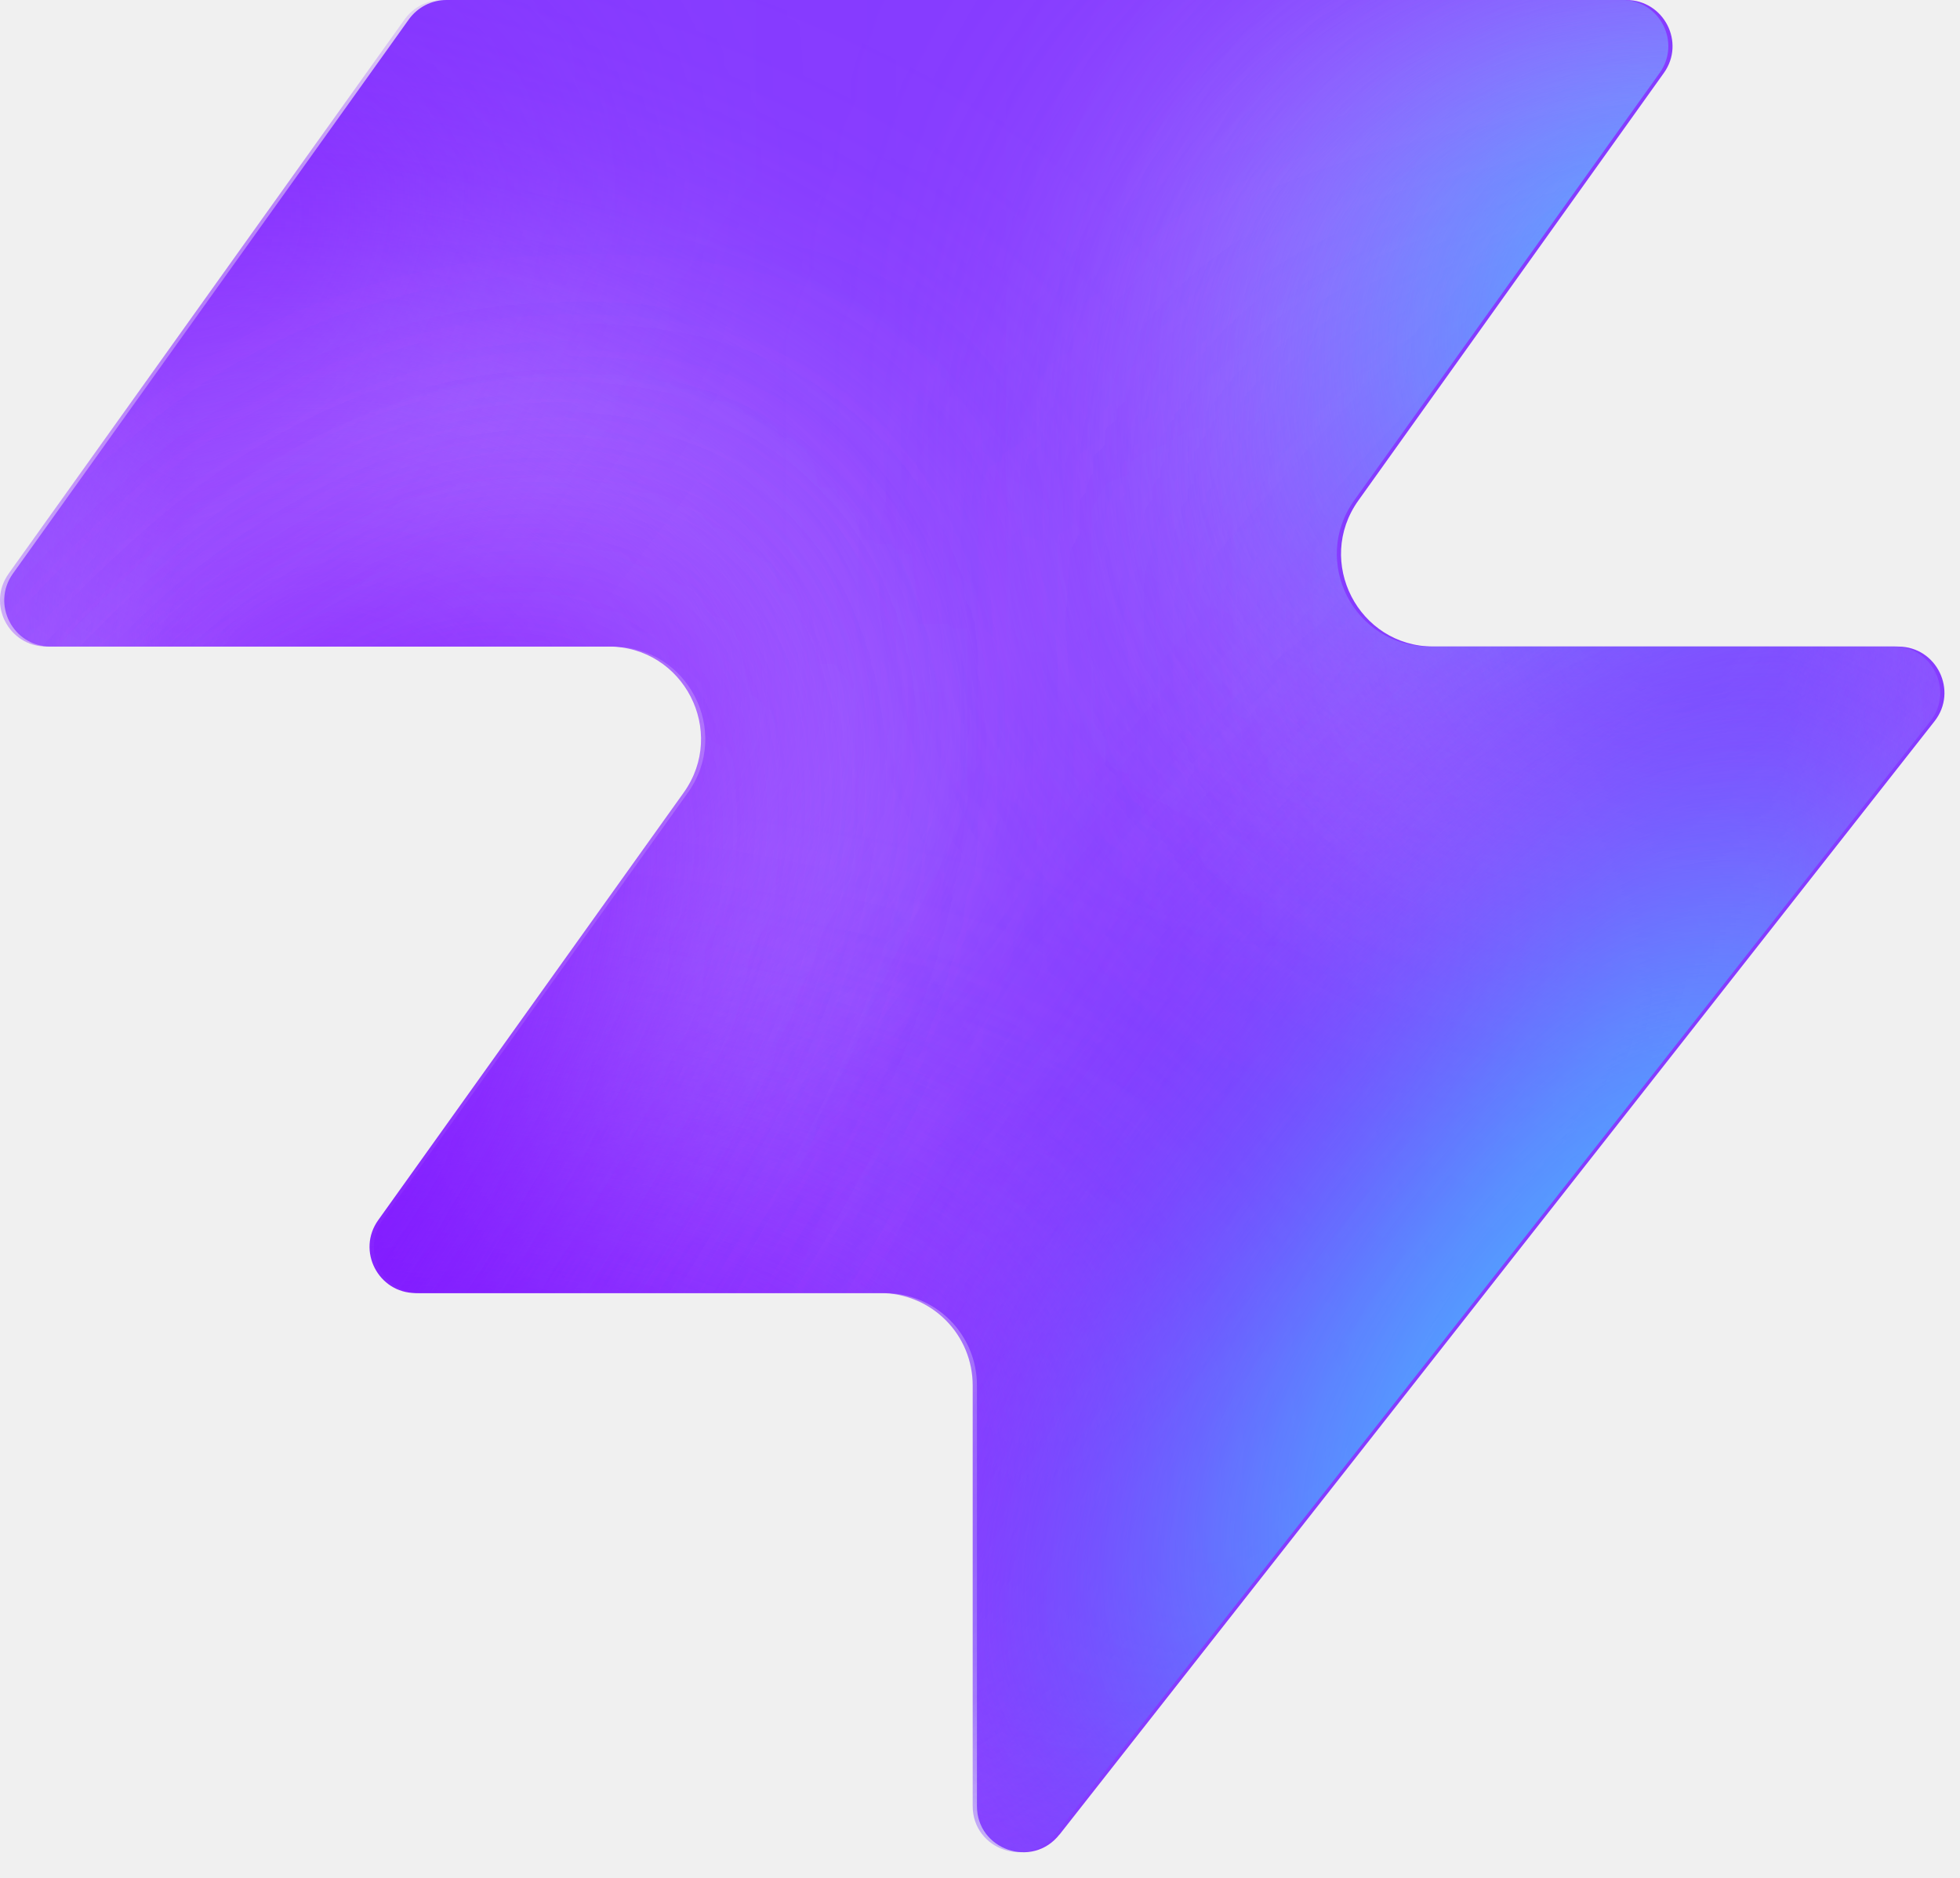
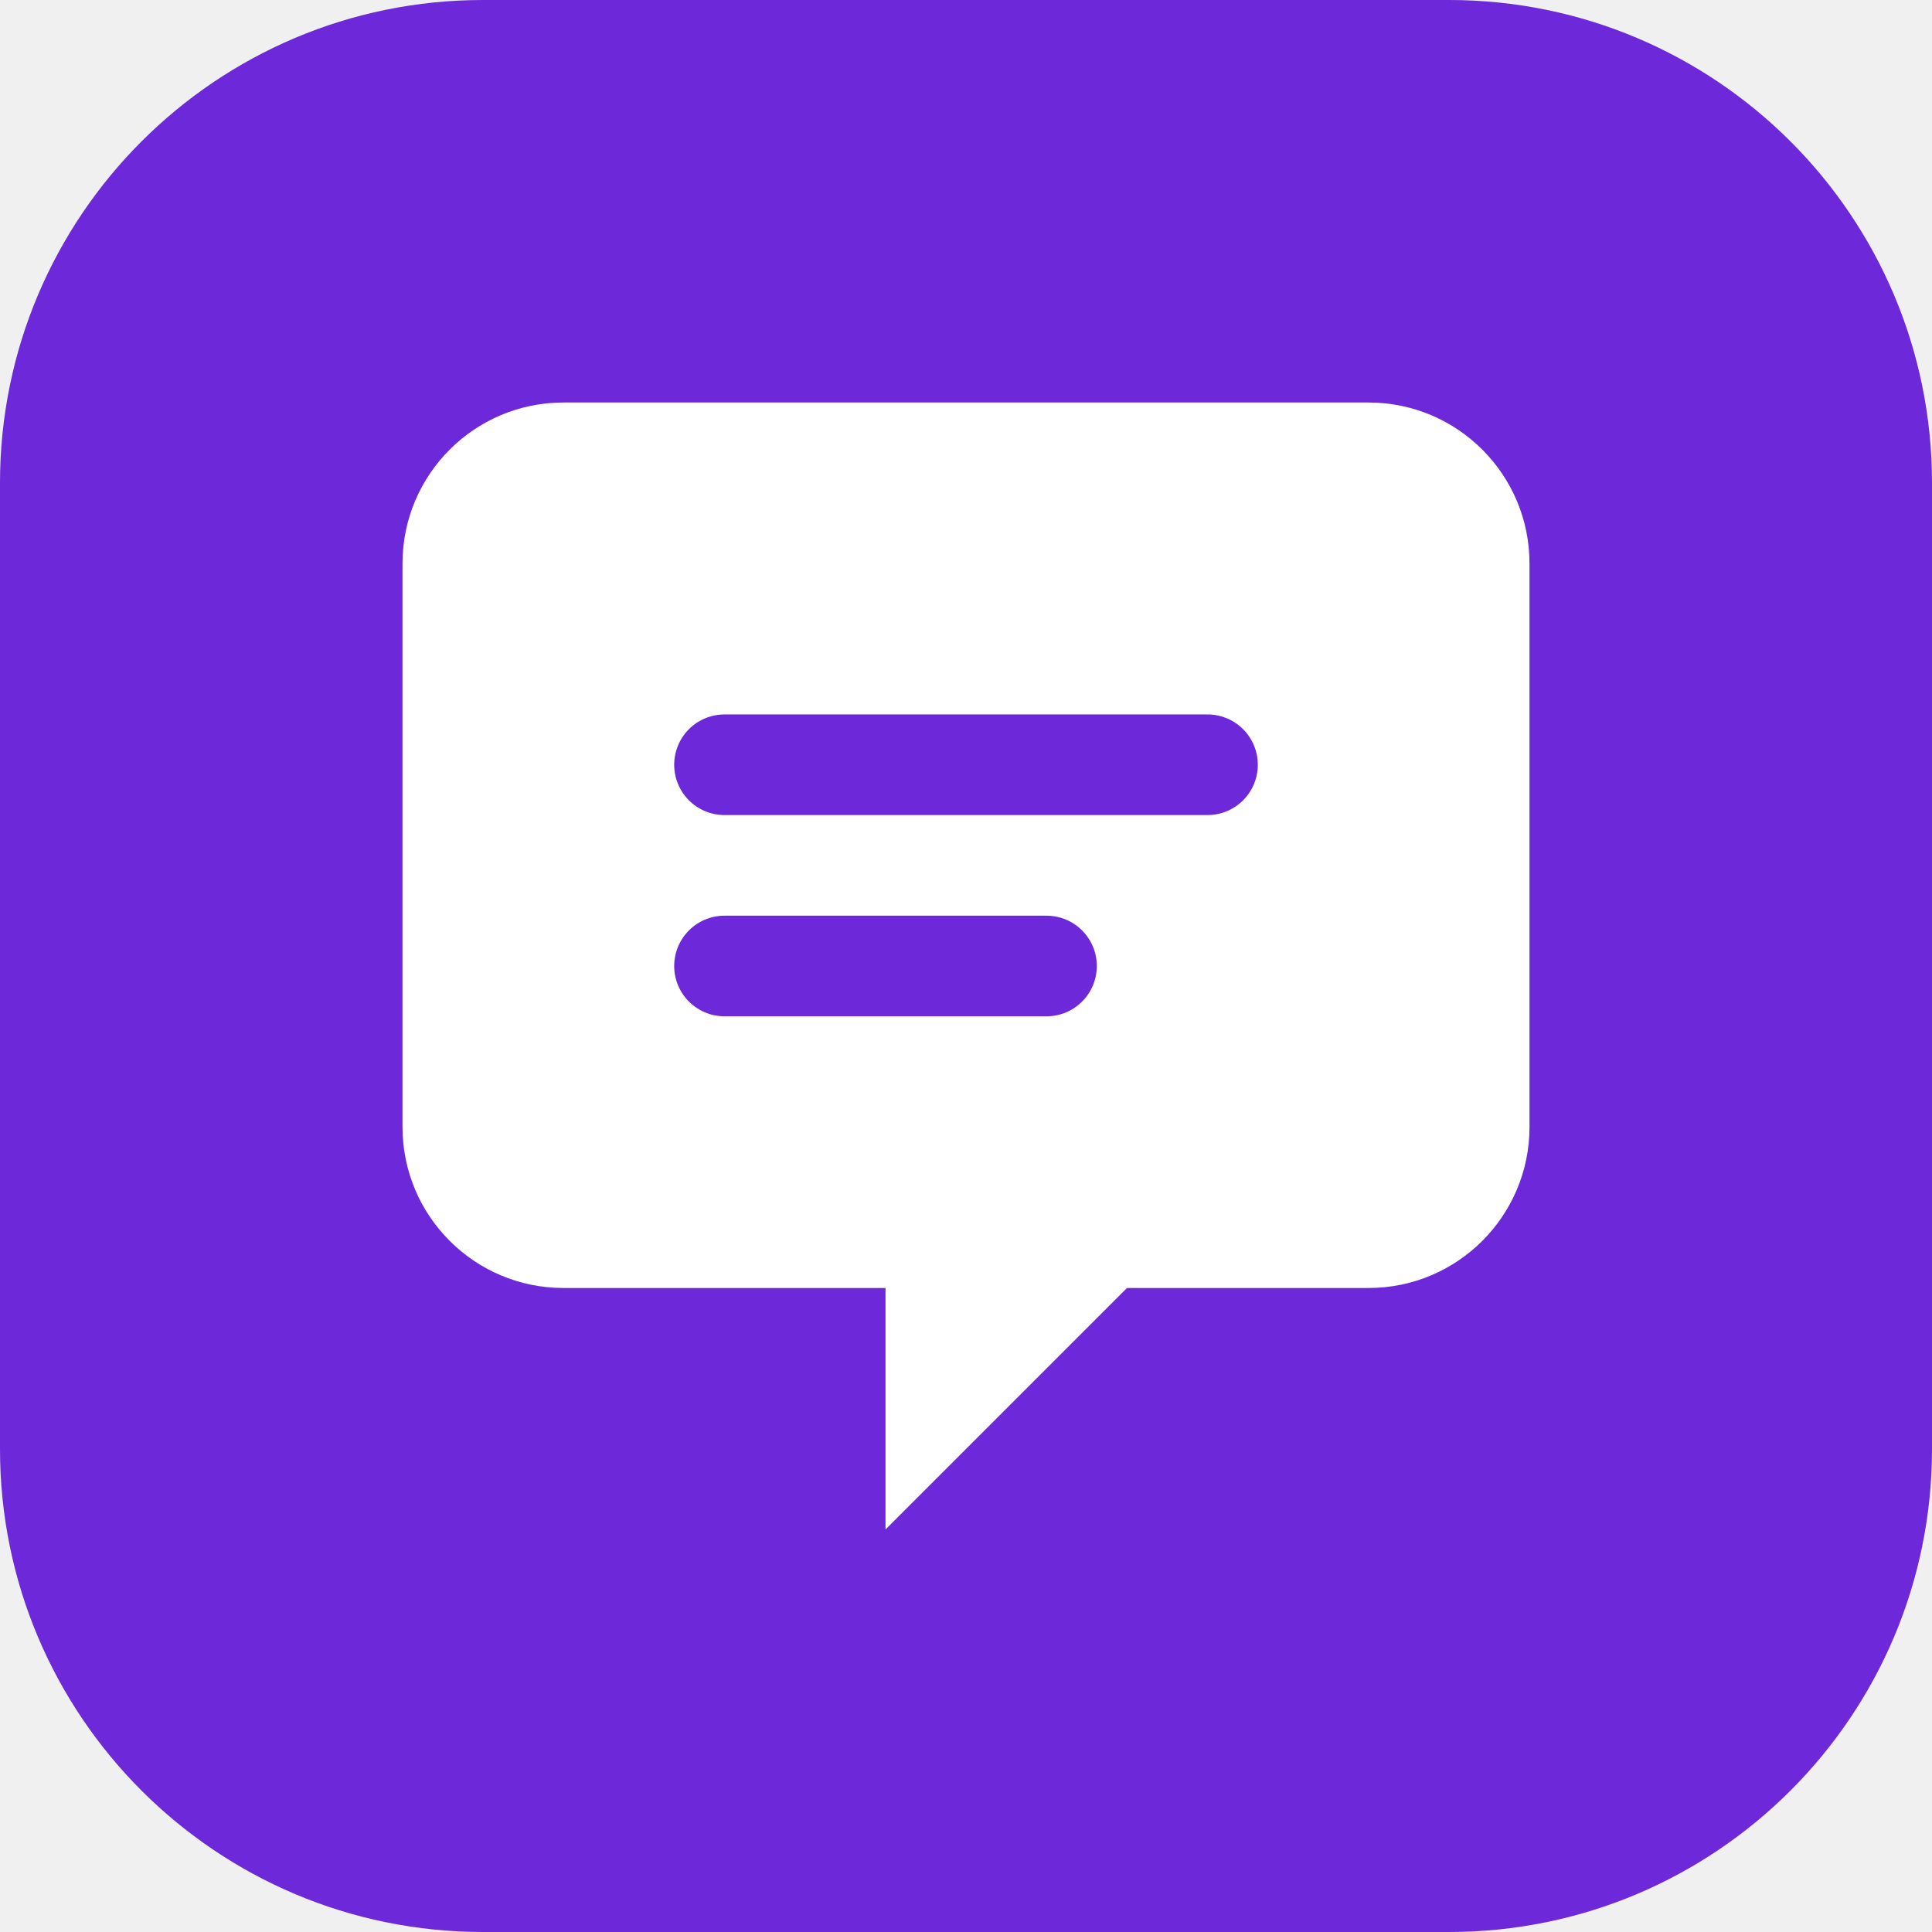
- <svg xmlns="http://www.w3.org/2000/svg" width="48" height="46" fill="none" viewBox="0 0 48 46">
-   <path fill="#863bff" d="M25.946 44.938c-.664.845-2.021.375-2.021-.698V33.937a2.26 2.26 0 0 0-2.262-2.262H10.287c-.92 0-1.456-1.04-.92-1.788l7.48-10.471c1.07-1.497 0-3.578-1.842-3.578H1.237c-.92 0-1.456-1.04-.92-1.788L10.013.474c.214-.297.556-.474.92-.474h28.894c.92 0 1.456 1.04.92 1.788l-7.48 10.471c-1.07 1.498 0 3.579 1.842 3.579h11.377c.943 0 1.473 1.088.89 1.83L25.947 44.94z" style="fill:#863bff;fill:color(display-p3 .525 .23 1);fill-opacity:1" />
-   <mask id="a" width="48" height="46" x="0" y="0" maskUnits="userSpaceOnUse" style="mask-type:alpha">
-     <path fill="#000" d="M25.842 44.938c-.664.844-2.021.375-2.021-.698V33.937a2.26 2.26 0 0 0-2.262-2.262H10.183c-.92 0-1.456-1.04-.92-1.788l7.48-10.471c1.07-1.498 0-3.579-1.842-3.579H1.133c-.92 0-1.456-1.04-.92-1.787L9.91.473c.214-.297.556-.474.92-.474h28.894c.92 0 1.456 1.04.92 1.788l-7.48 10.471c-1.07 1.498 0 3.578 1.842 3.578h11.377c.943 0 1.473 1.088.89 1.832L25.843 44.94z" style="fill:#000;fill-opacity:1" />
-   </mask>
-   <g mask="url(#a)">
-     <g filter="url(#b)">
-       <ellipse cx="5.508" cy="14.704" fill="#ede6ff" rx="5.508" ry="14.704" style="fill:#ede6ff;fill:color(display-p3 .927 .903 1);fill-opacity:1" transform="matrix(.00324 1 1 -.00324 -4.47 31.516)" />
-     </g>
-     <g filter="url(#c)">
-       <ellipse cx="10.399" cy="29.851" fill="#ede6ff" rx="10.399" ry="29.851" style="fill:#ede6ff;fill:color(display-p3 .927 .903 1);fill-opacity:1" transform="matrix(.00324 1 1 -.00324 -39.328 7.883)" />
-     </g>
-     <g filter="url(#d)">
-       <ellipse cx="5.508" cy="30.487" fill="#7e14ff" rx="5.508" ry="30.487" style="fill:#7e14ff;fill:color(display-p3 .492 .077 1);fill-opacity:1" transform="rotate(89.814 -25.913 -14.639)scale(1 -1)" />
-     </g>
-     <g filter="url(#e)">
-       <ellipse cx="5.508" cy="30.599" fill="#7e14ff" rx="5.508" ry="30.599" style="fill:#7e14ff;fill:color(display-p3 .492 .077 1);fill-opacity:1" transform="rotate(89.814 -32.644 -3.334)scale(1 -1)" />
-     </g>
-     <g filter="url(#f)">
-       <ellipse cx="5.508" cy="30.599" fill="#7e14ff" rx="5.508" ry="30.599" style="fill:#7e14ff;fill:color(display-p3 .492 .077 1);fill-opacity:1" transform="matrix(.00324 1 1 -.00324 -34.34 30.47)" />
-     </g>
-     <g filter="url(#g)">
-       <ellipse cx="14.072" cy="22.078" fill="#ede6ff" rx="14.072" ry="22.078" style="fill:#ede6ff;fill:color(display-p3 .927 .903 1);fill-opacity:1" transform="rotate(93.35 24.506 48.493)scale(-1 1)" />
-     </g>
-     <g filter="url(#h)">
-       <ellipse cx="3.47" cy="21.501" fill="#7e14ff" rx="3.47" ry="21.501" style="fill:#7e14ff;fill:color(display-p3 .492 .077 1);fill-opacity:1" transform="rotate(89.009 28.708 47.59)scale(-1 1)" />
-     </g>
-     <g filter="url(#i)">
-       <ellipse cx="3.47" cy="21.501" fill="#7e14ff" rx="3.47" ry="21.501" style="fill:#7e14ff;fill:color(display-p3 .492 .077 1);fill-opacity:1" transform="rotate(89.009 28.708 47.59)scale(-1 1)" />
-     </g>
-     <g filter="url(#j)">
-       <ellipse cx=".387" cy="8.972" fill="#7e14ff" rx="4.407" ry="29.108" style="fill:#7e14ff;fill:color(display-p3 .492 .077 1);fill-opacity:1" transform="rotate(39.51 .387 8.972)" />
-     </g>
-     <g filter="url(#k)">
-       <ellipse cx="47.523" cy="-6.092" fill="#7e14ff" rx="4.407" ry="29.108" style="fill:#7e14ff;fill:color(display-p3 .492 .077 1);fill-opacity:1" transform="rotate(37.892 47.523 -6.092)" />
-     </g>
-     <g filter="url(#l)">
-       <ellipse cx="41.412" cy="6.333" fill="#47bfff" rx="5.971" ry="9.665" style="fill:#47bfff;fill:color(display-p3 .28 .748 1);fill-opacity:1" transform="rotate(37.892 41.412 6.333)" />
-     </g>
-     <g filter="url(#m)">
-       <ellipse cx="-1.879" cy="38.332" fill="#7e14ff" rx="4.407" ry="29.108" style="fill:#7e14ff;fill:color(display-p3 .492 .077 1);fill-opacity:1" transform="rotate(37.892 -1.88 38.332)" />
-     </g>
-     <g filter="url(#n)">
-       <ellipse cx="-1.879" cy="38.332" fill="#7e14ff" rx="4.407" ry="29.108" style="fill:#7e14ff;fill:color(display-p3 .492 .077 1);fill-opacity:1" transform="rotate(37.892 -1.88 38.332)" />
-     </g>
-     <g filter="url(#o)">
-       <ellipse cx="35.651" cy="29.907" fill="#7e14ff" rx="4.407" ry="29.108" style="fill:#7e14ff;fill:color(display-p3 .492 .077 1);fill-opacity:1" transform="rotate(37.892 35.651 29.907)" />
-     </g>
-     <g filter="url(#p)">
-       <ellipse cx="38.418" cy="32.4" fill="#47bfff" rx="5.971" ry="15.297" style="fill:#47bfff;fill:color(display-p3 .28 .748 1);fill-opacity:1" transform="rotate(37.892 38.418 32.4)" />
-     </g>
-   </g>
-   <defs>
-     <filter id="b" width="60.045" height="41.654" x="-19.77" y="16.149" color-interpolation-filters="sRGB" filterUnits="userSpaceOnUse">
-       <feFlood flood-opacity="0" result="BackgroundImageFix" />
-       <feBlend in="SourceGraphic" in2="BackgroundImageFix" result="shape" />
-       <feGaussianBlur result="effect1_foregroundBlur_2002_17158" stdDeviation="7.659" />
-     </filter>
-     <filter id="c" width="90.34" height="51.437" x="-54.613" y="-7.533" color-interpolation-filters="sRGB" filterUnits="userSpaceOnUse">
-       <feFlood flood-opacity="0" result="BackgroundImageFix" />
-       <feBlend in="SourceGraphic" in2="BackgroundImageFix" result="shape" />
-       <feGaussianBlur result="effect1_foregroundBlur_2002_17158" stdDeviation="7.659" />
-     </filter>
-     <filter id="d" width="79.355" height="29.4" x="-49.64" y="2.03" color-interpolation-filters="sRGB" filterUnits="userSpaceOnUse">
-       <feFlood flood-opacity="0" result="BackgroundImageFix" />
-       <feBlend in="SourceGraphic" in2="BackgroundImageFix" result="shape" />
-       <feGaussianBlur result="effect1_foregroundBlur_2002_17158" stdDeviation="4.596" />
-     </filter>
-     <filter id="e" width="79.579" height="29.4" x="-45.045" y="20.029" color-interpolation-filters="sRGB" filterUnits="userSpaceOnUse">
-       <feFlood flood-opacity="0" result="BackgroundImageFix" />
-       <feBlend in="SourceGraphic" in2="BackgroundImageFix" result="shape" />
-       <feGaussianBlur result="effect1_foregroundBlur_2002_17158" stdDeviation="4.596" />
-     </filter>
-     <filter id="f" width="79.579" height="29.4" x="-43.513" y="21.178" color-interpolation-filters="sRGB" filterUnits="userSpaceOnUse">
-       <feFlood flood-opacity="0" result="BackgroundImageFix" />
-       <feBlend in="SourceGraphic" in2="BackgroundImageFix" result="shape" />
-       <feGaussianBlur result="effect1_foregroundBlur_2002_17158" stdDeviation="4.596" />
-     </filter>
-     <filter id="g" width="74.749" height="58.852" x="15.756" y="-17.901" color-interpolation-filters="sRGB" filterUnits="userSpaceOnUse">
-       <feFlood flood-opacity="0" result="BackgroundImageFix" />
-       <feBlend in="SourceGraphic" in2="BackgroundImageFix" result="shape" />
-       <feGaussianBlur result="effect1_foregroundBlur_2002_17158" stdDeviation="7.659" />
-     </filter>
-     <filter id="h" width="61.377" height="25.362" x="23.548" y="2.284" color-interpolation-filters="sRGB" filterUnits="userSpaceOnUse">
-       <feFlood flood-opacity="0" result="BackgroundImageFix" />
-       <feBlend in="SourceGraphic" in2="BackgroundImageFix" result="shape" />
-       <feGaussianBlur result="effect1_foregroundBlur_2002_17158" stdDeviation="4.596" />
-     </filter>
-     <filter id="i" width="61.377" height="25.362" x="23.548" y="2.284" color-interpolation-filters="sRGB" filterUnits="userSpaceOnUse">
-       <feFlood flood-opacity="0" result="BackgroundImageFix" />
-       <feBlend in="SourceGraphic" in2="BackgroundImageFix" result="shape" />
-       <feGaussianBlur result="effect1_foregroundBlur_2002_17158" stdDeviation="4.596" />
-     </filter>
-     <filter id="j" width="56.045" height="63.649" x="-27.636" y="-22.853" color-interpolation-filters="sRGB" filterUnits="userSpaceOnUse">
-       <feFlood flood-opacity="0" result="BackgroundImageFix" />
-       <feBlend in="SourceGraphic" in2="BackgroundImageFix" result="shape" />
-       <feGaussianBlur result="effect1_foregroundBlur_2002_17158" stdDeviation="4.596" />
-     </filter>
-     <filter id="k" width="54.814" height="64.646" x="20.116" y="-38.415" color-interpolation-filters="sRGB" filterUnits="userSpaceOnUse">
-       <feFlood flood-opacity="0" result="BackgroundImageFix" />
-       <feBlend in="SourceGraphic" in2="BackgroundImageFix" result="shape" />
-       <feGaussianBlur result="effect1_foregroundBlur_2002_17158" stdDeviation="4.596" />
-     </filter>
-     <filter id="l" width="33.541" height="35.313" x="24.641" y="-11.323" color-interpolation-filters="sRGB" filterUnits="userSpaceOnUse">
-       <feFlood flood-opacity="0" result="BackgroundImageFix" />
-       <feBlend in="SourceGraphic" in2="BackgroundImageFix" result="shape" />
-       <feGaussianBlur result="effect1_foregroundBlur_2002_17158" stdDeviation="4.596" />
-     </filter>
-     <filter id="m" width="54.814" height="64.646" x="-29.286" y="6.009" color-interpolation-filters="sRGB" filterUnits="userSpaceOnUse">
-       <feFlood flood-opacity="0" result="BackgroundImageFix" />
-       <feBlend in="SourceGraphic" in2="BackgroundImageFix" result="shape" />
-       <feGaussianBlur result="effect1_foregroundBlur_2002_17158" stdDeviation="4.596" />
-     </filter>
-     <filter id="n" width="54.814" height="64.646" x="-29.286" y="6.009" color-interpolation-filters="sRGB" filterUnits="userSpaceOnUse">
-       <feFlood flood-opacity="0" result="BackgroundImageFix" />
-       <feBlend in="SourceGraphic" in2="BackgroundImageFix" result="shape" />
-       <feGaussianBlur result="effect1_foregroundBlur_2002_17158" stdDeviation="4.596" />
-     </filter>
-     <filter id="o" width="54.814" height="64.646" x="8.244" y="-2.416" color-interpolation-filters="sRGB" filterUnits="userSpaceOnUse">
-       <feFlood flood-opacity="0" result="BackgroundImageFix" />
-       <feBlend in="SourceGraphic" in2="BackgroundImageFix" result="shape" />
-       <feGaussianBlur result="effect1_foregroundBlur_2002_17158" stdDeviation="4.596" />
-     </filter>
-     <filter id="p" width="39.409" height="43.623" x="18.713" y="10.588" color-interpolation-filters="sRGB" filterUnits="userSpaceOnUse">
-       <feFlood flood-opacity="0" result="BackgroundImageFix" />
-       <feBlend in="SourceGraphic" in2="BackgroundImageFix" result="shape" />
-       <feGaussianBlur result="effect1_foregroundBlur_2002_17158" stdDeviation="4.596" />
-     </filter>
-   </defs>
+ <svg xmlns="http://www.w3.org/2000/svg" width="48" height="48" viewBox="0 0 48 48" fill="none">
+   <rect width="48" height="48" rx="12" fill="#6d28d9" />
+   <path d="M10 14a4 4 0 0 1 4-4h20a4 4 0 0 1 4 4v14a4 4 0 0 1-4 4H28l-6 6v-6h-8a4 4 0 0 1-4-4V14z" fill="white" />
+   <path d="M18 19h12M18 24h8" stroke="#6d28d9" stroke-width="2.5" stroke-linecap="round" />
</svg>
